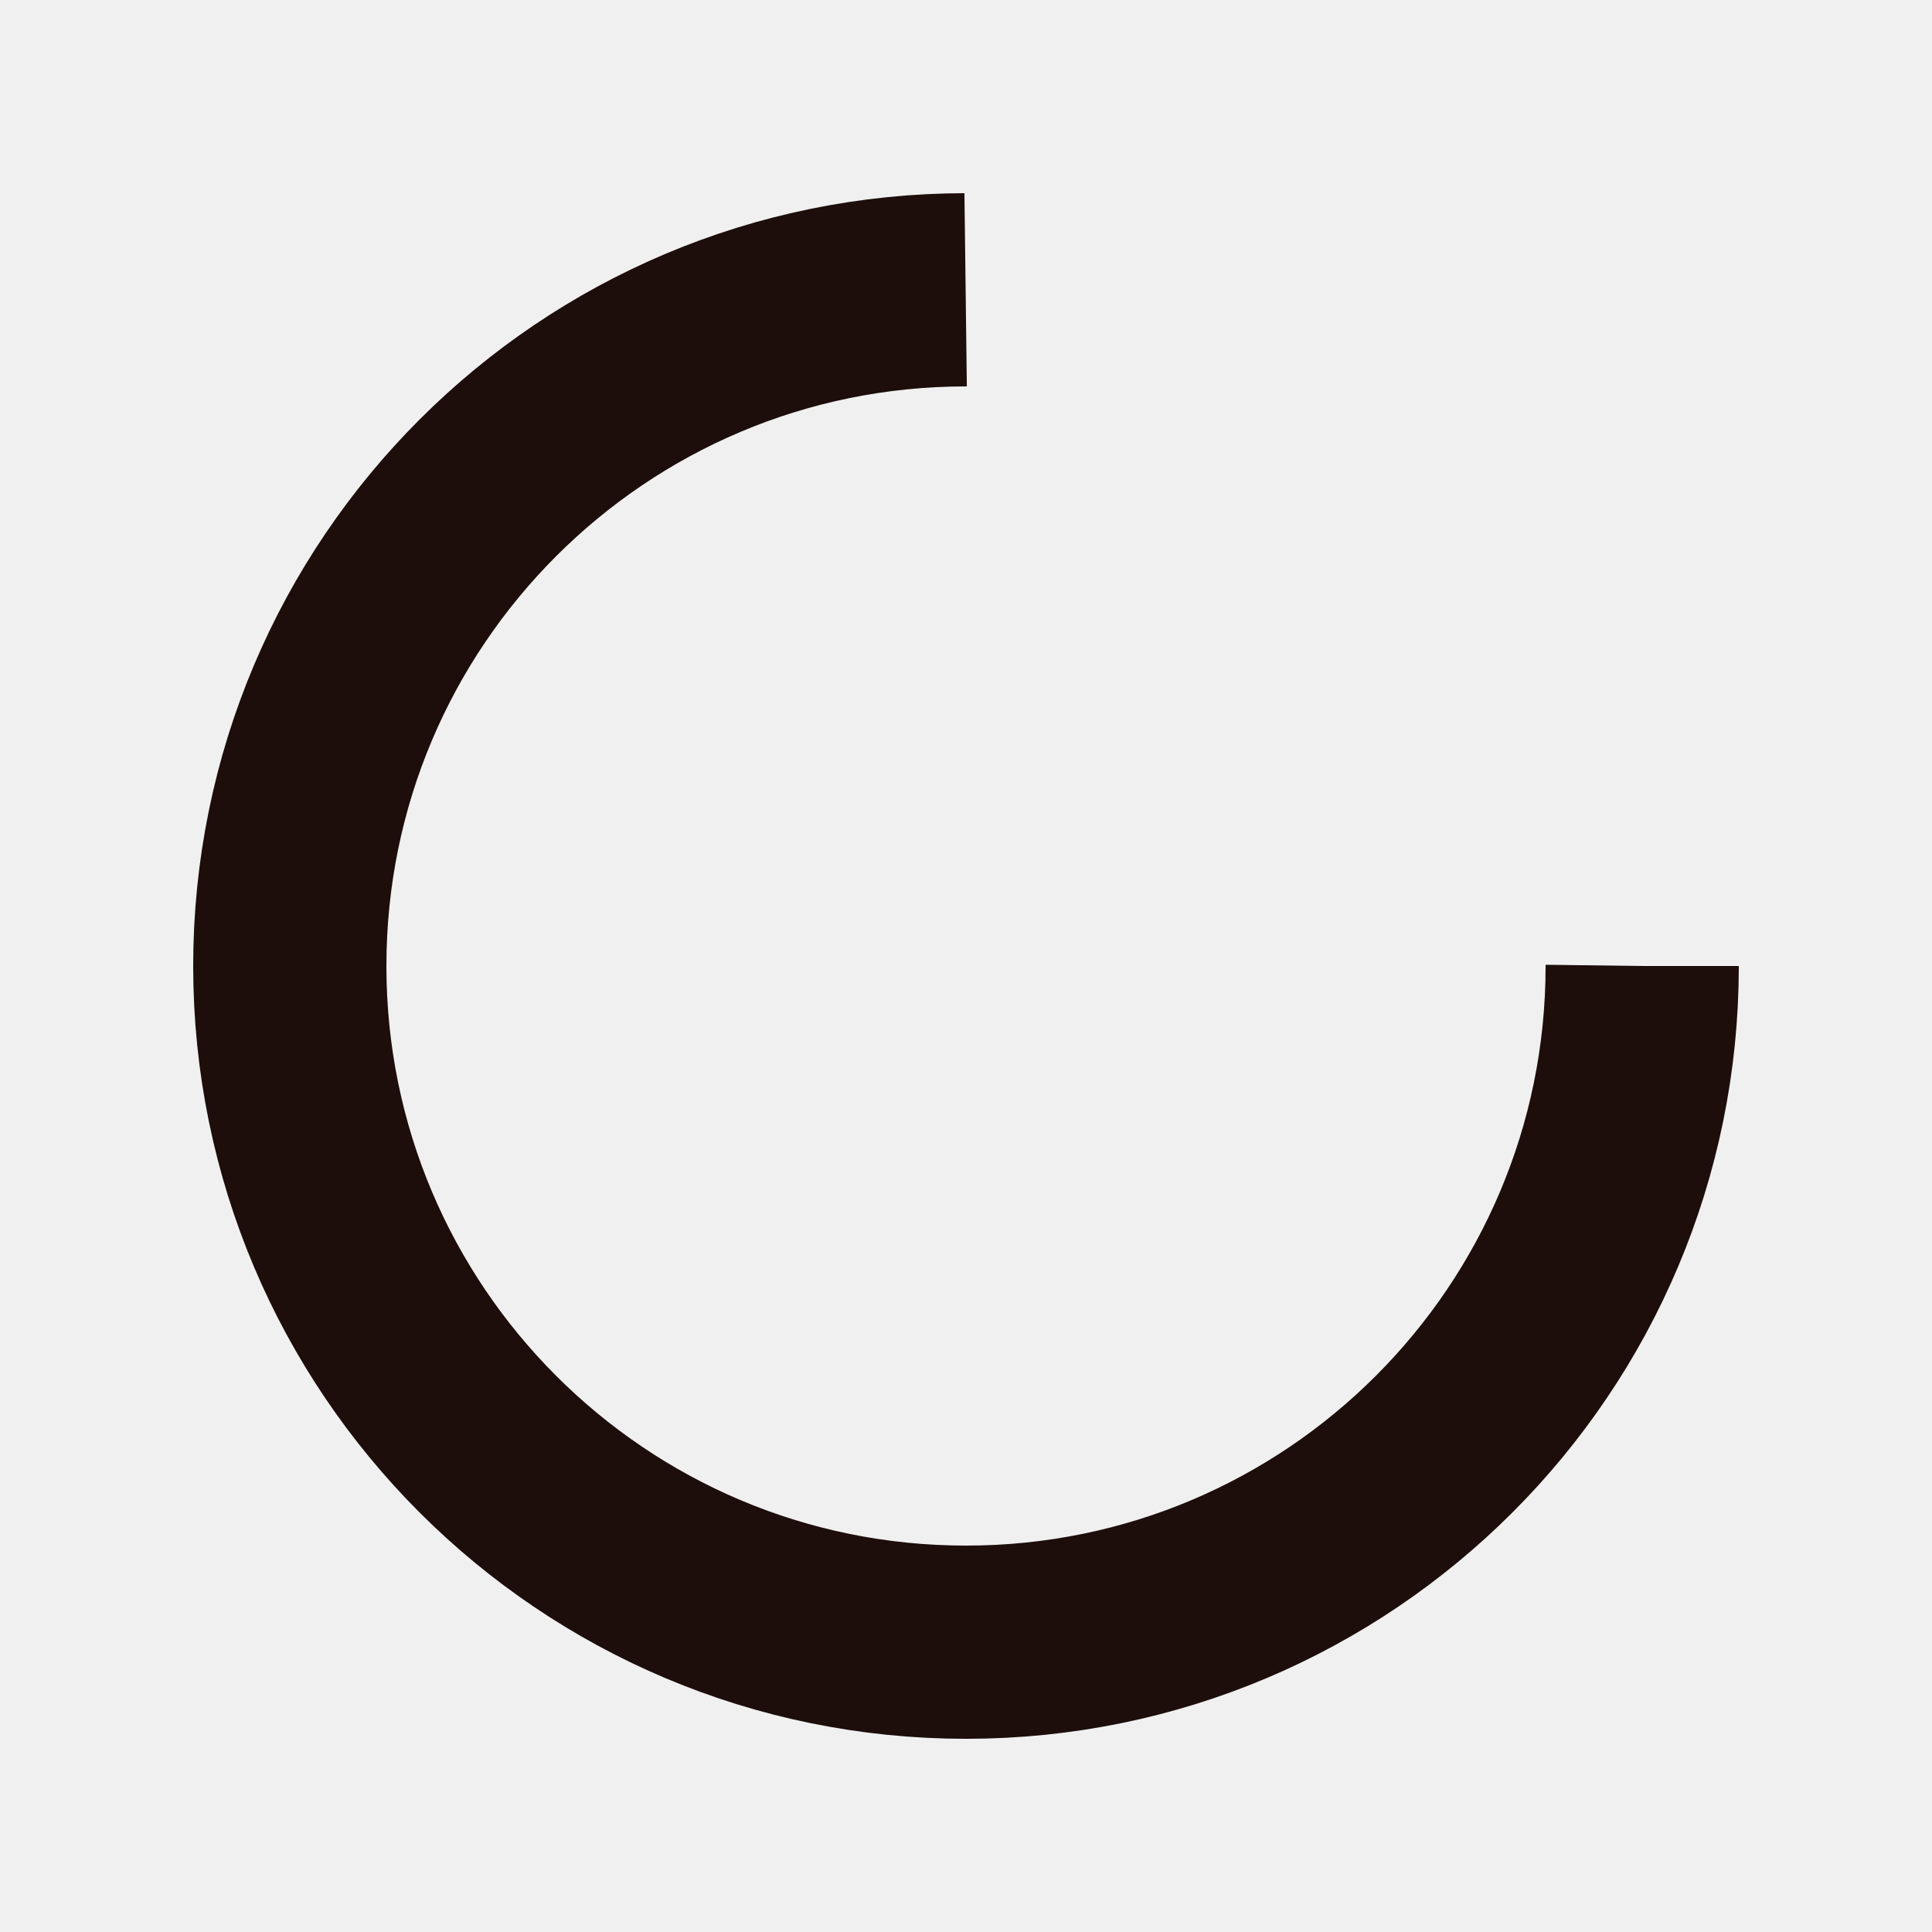
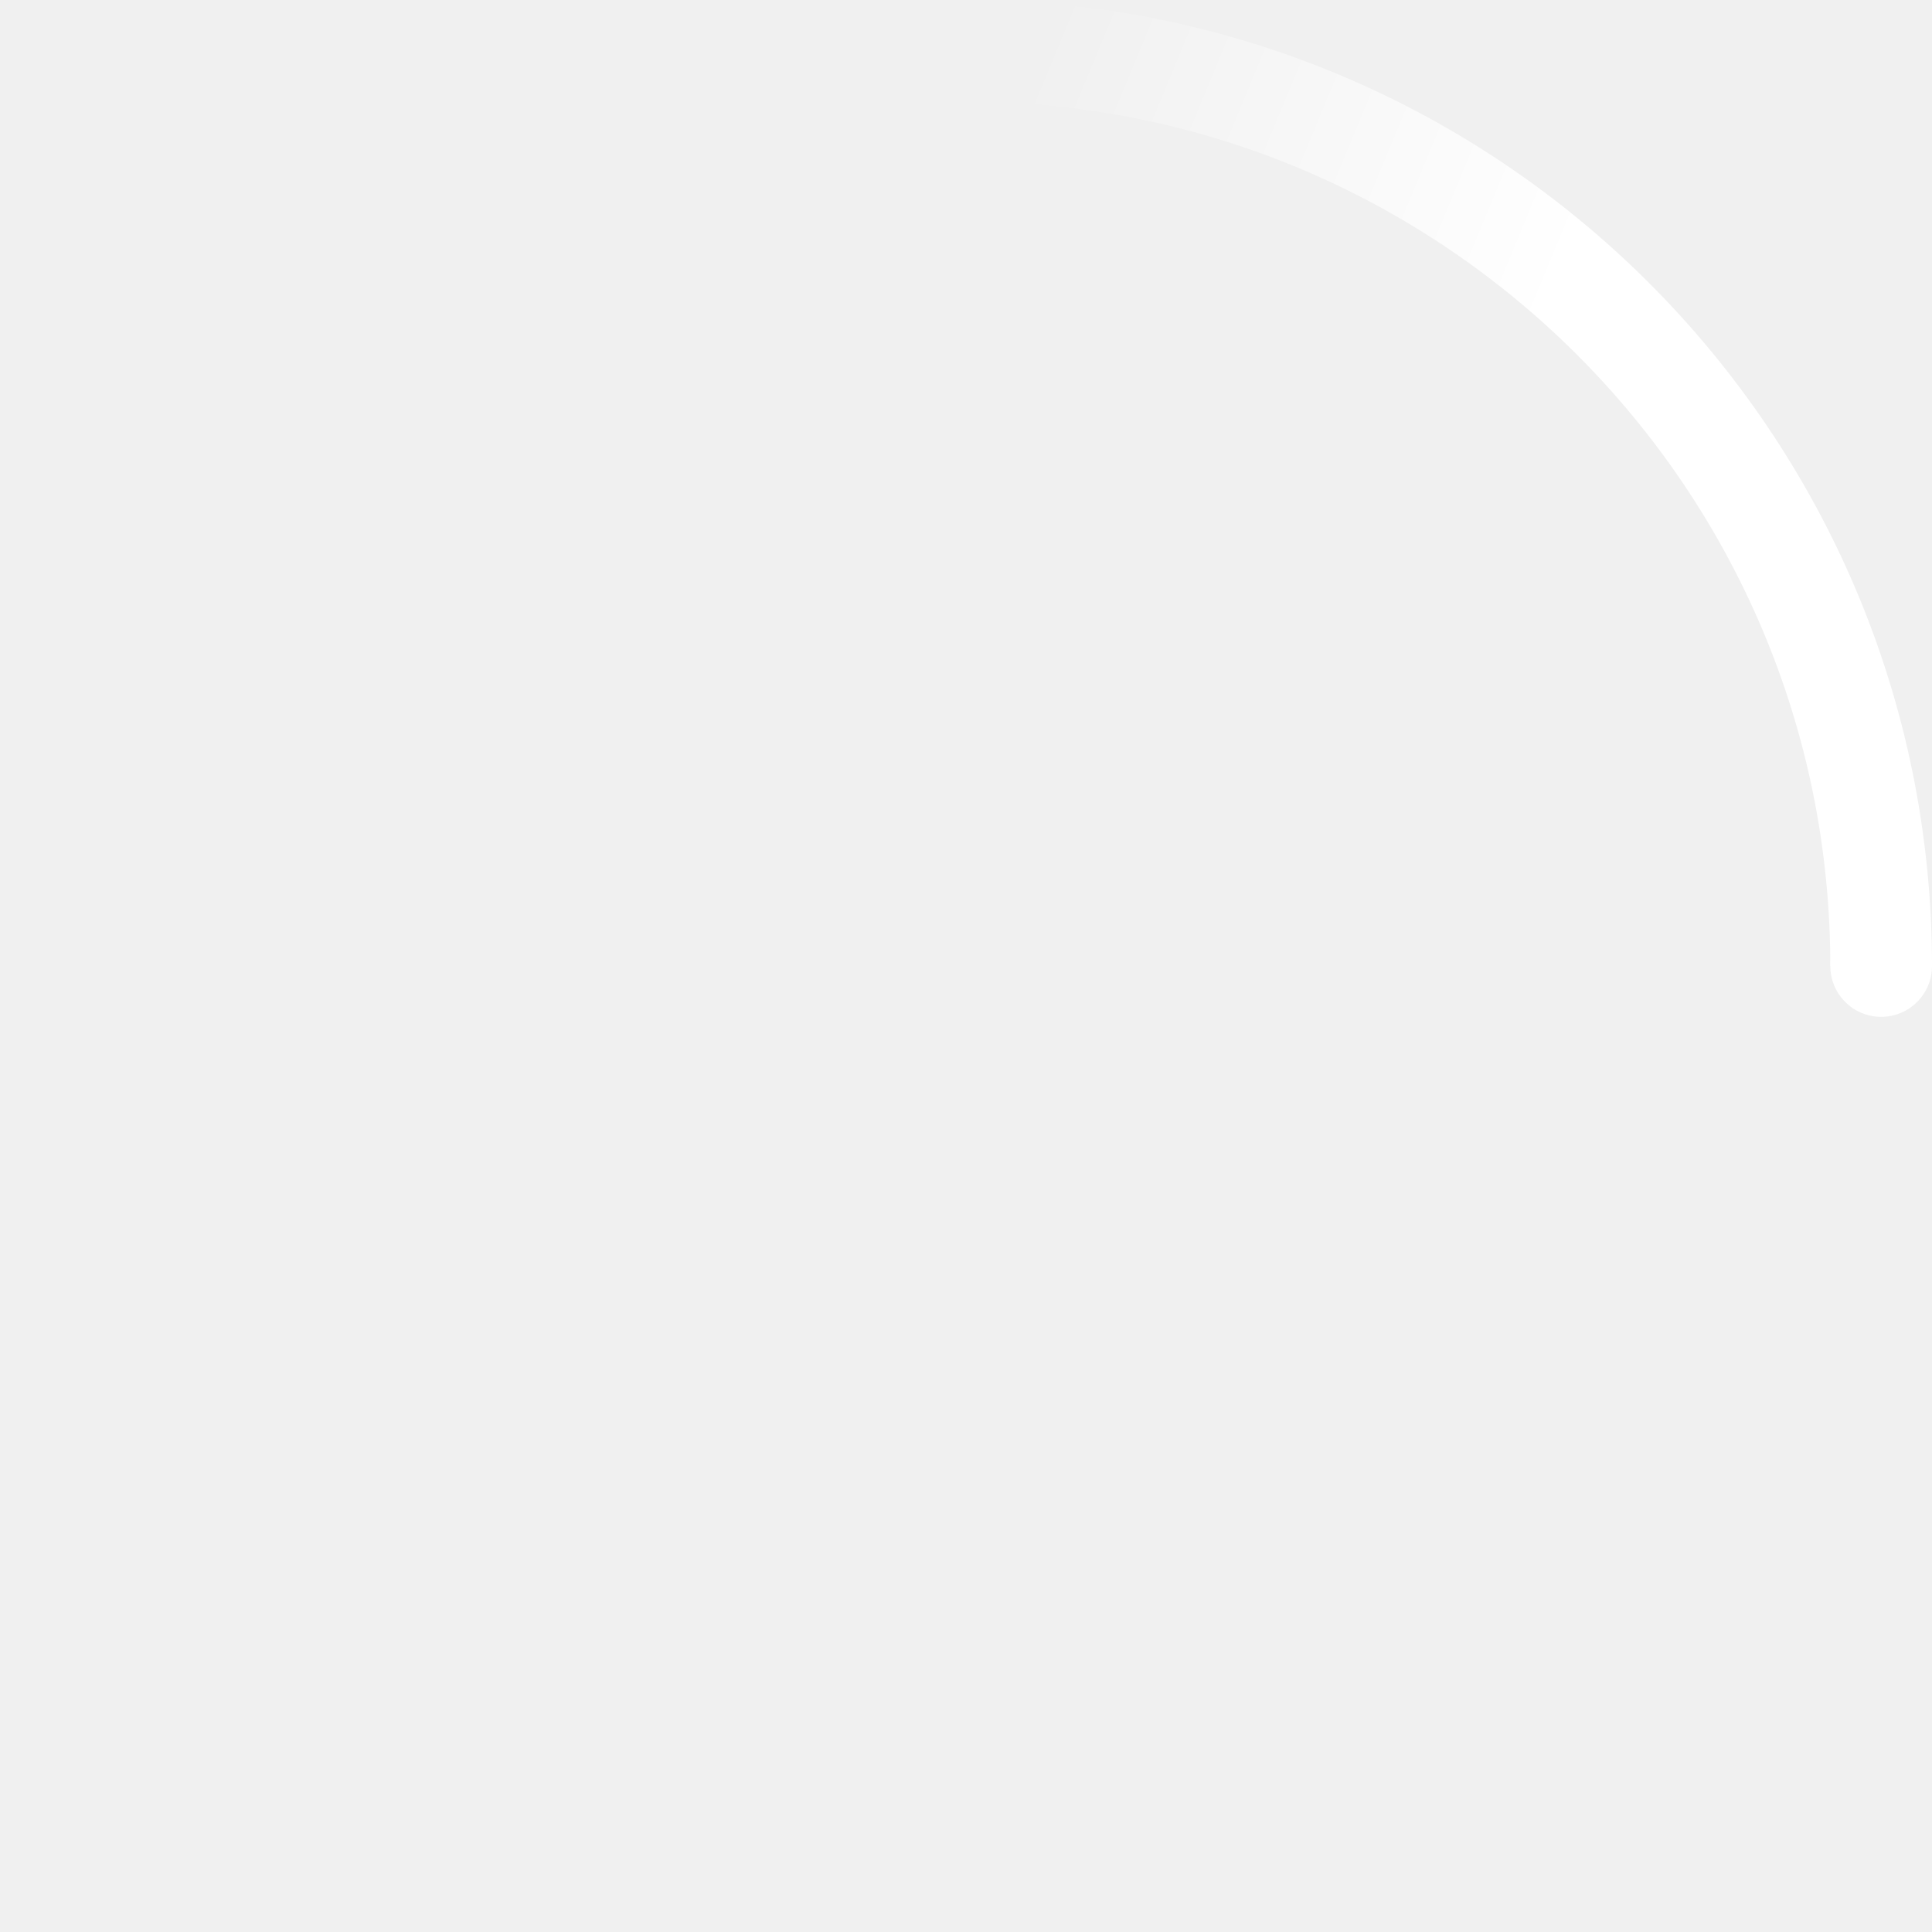
- <svg xmlns="http://www.w3.org/2000/svg" style="margin: auto; background: none; display: block; shape-rendering: auto;" width="200px" height="200px" viewBox="0 0 100 100" preserveAspectRatio="xMidYMid">
-   <circle cx="50" cy="50" fill="none" stroke="#1d0e0b" stroke-width="10" r="35" stroke-dasharray="164.934 56.978">
-     <animateTransform attributeName="transform" type="rotate" repeatCount="indefinite" dur="1s" values="0 50 50;360 50 50" keyTimes="0;1" />
-   </circle>
+ <svg xmlns="http://www.w3.org/2000/svg" width="38" height="38" viewBox="0 0 38 38">
+   <defs>
+     <linearGradient x1="8.042%" y1="0%" x2="65.682%" y2="23.865%" id="a">
+       <stop stop-color="#fff" stop-opacity="0" offset="0%" />
+       <stop stop-color="#fff" stop-opacity=".631" offset="63.146%" />
+       <stop stop-color="#fff" offset="100%" />
+     </linearGradient>
+   </defs>
+   <g fill="none" fill-rule="evenodd">
+     <g transform="translate(1 1)">
+       <path d="M36 18c0-9.94-8.06-18-18-18" id="Oval-2" stroke="url(#a)" stroke-width="2">
+         <animateTransform attributeName="transform" type="rotate" from="0 18 18" to="360 18 18" dur="0.9s" repeatCount="indefinite" />
+       </path>
+       <circle fill="#fff" cx="36" cy="18" r="1">
+         <animateTransform attributeName="transform" type="rotate" from="0 18 18" to="360 18 18" dur="0.9s" repeatCount="indefinite" />
+       </circle>
+     </g>
+   </g>
</svg>
